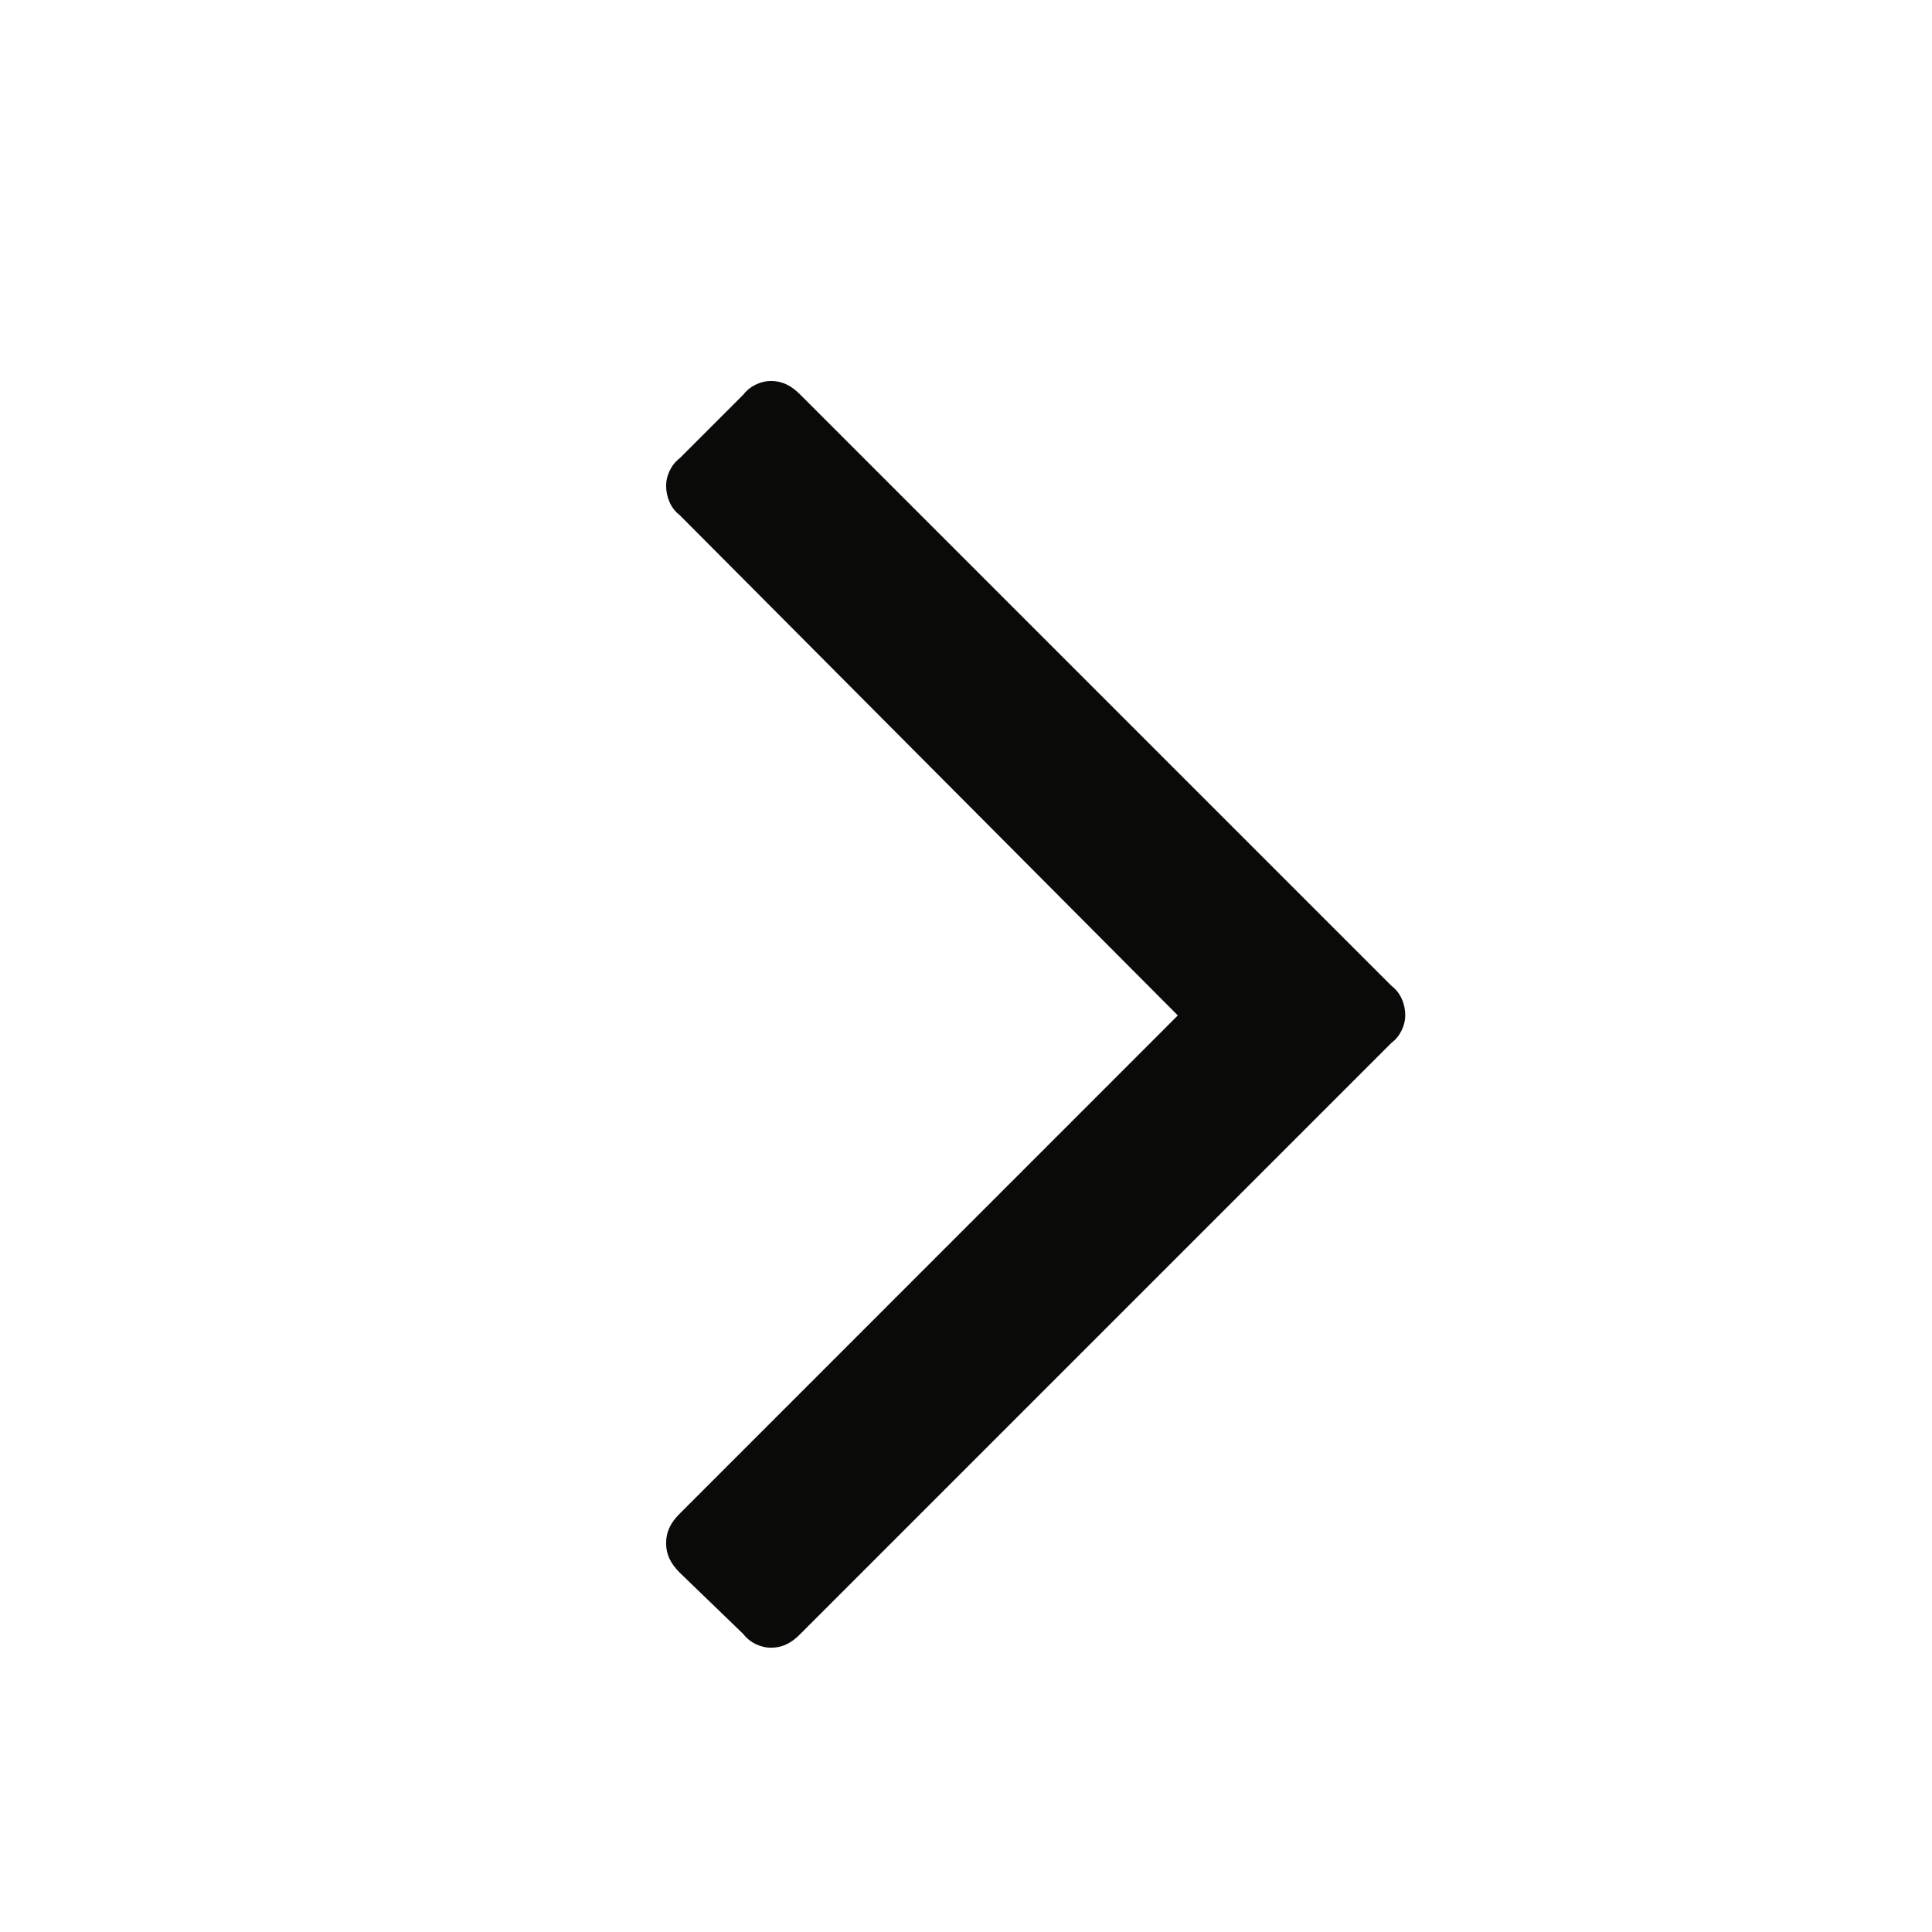
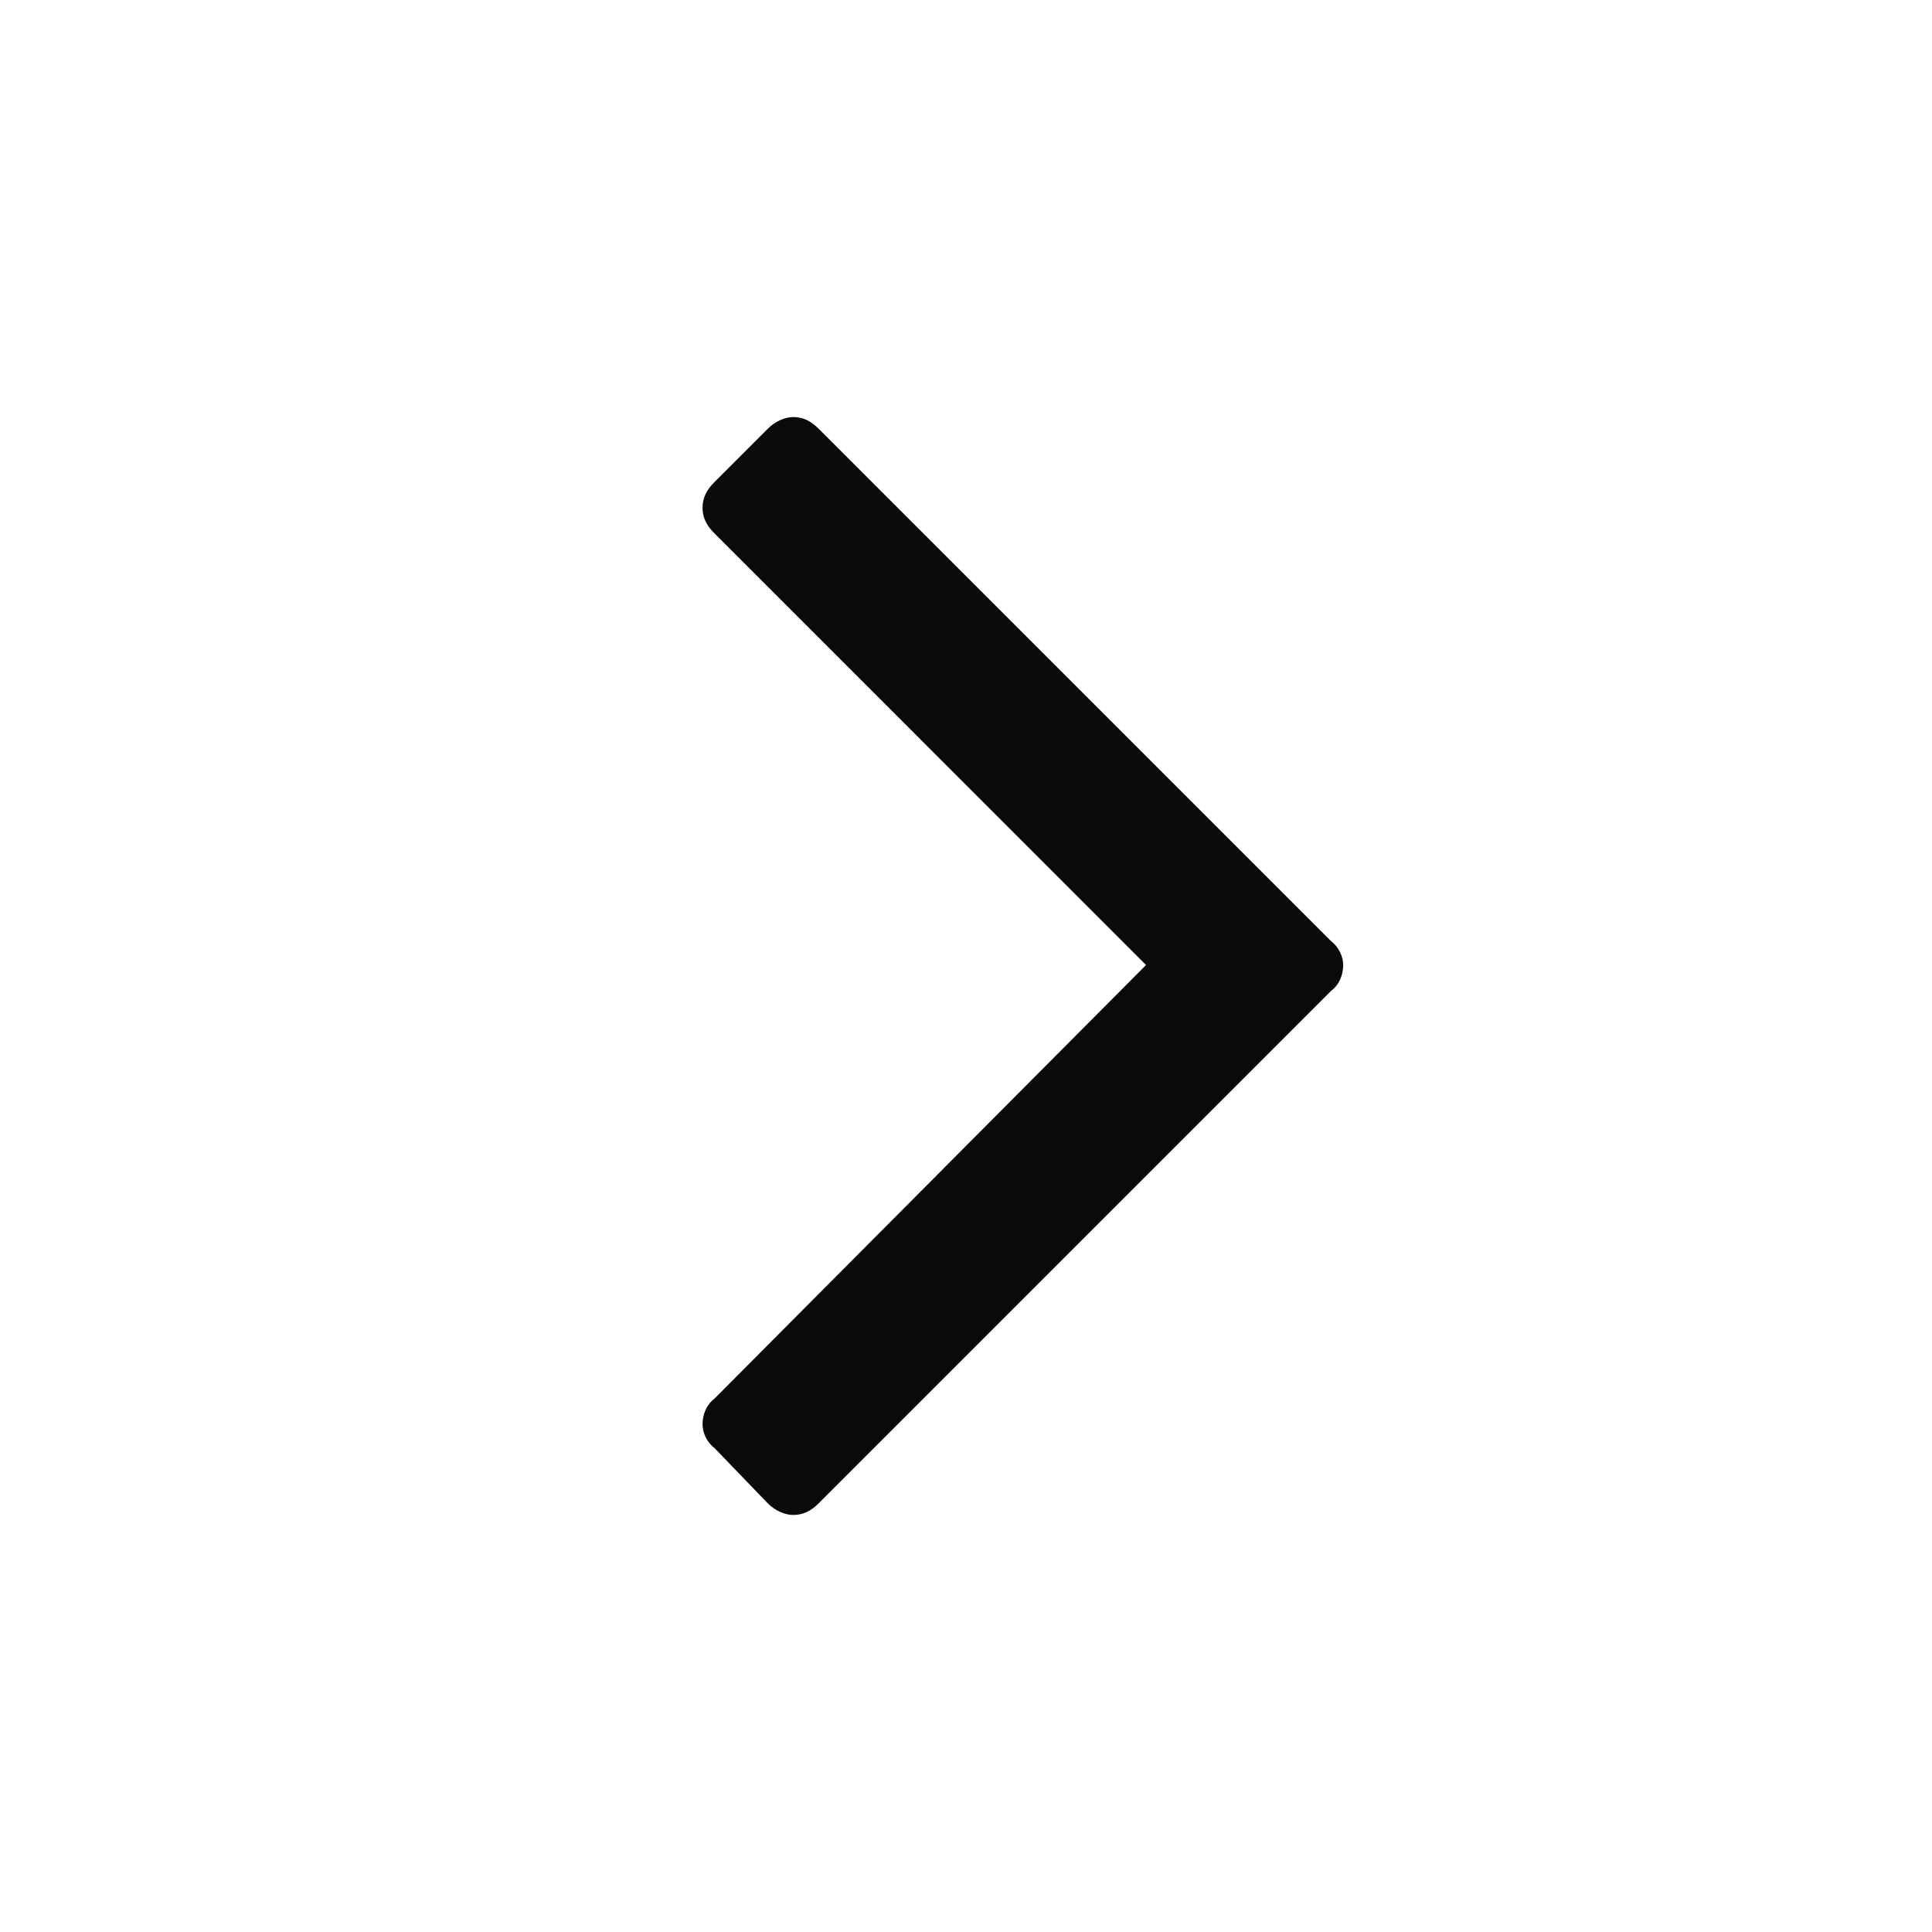
<svg xmlns="http://www.w3.org/2000/svg" width="22px" height="22px" viewBox="0 0 22 22" version="1.1">
  <defs />
-   <g id="Xceptor-Icons" stroke="none" stroke-width="1" fill="none" fill-rule="evenodd">
+   <g id="Page-1" stroke="none" stroke-width="1" fill="none" fill-rule="evenodd">
    <g id="chevron-right" fill="#0A0B09">
-       <g id="angle-right" transform="translate(7, 4)">
-         <path d="M0.74,13.908 L1.465,14.608 C1.543,14.712 1.673,14.763 1.777,14.763 C1.906,14.763 2.01,14.712 2.112,14.608 L8.846,7.874 C8.95,7.797 9.002,7.667 9.002,7.563 C9.002,7.434 8.95,7.305 8.846,7.227 L2.112,0.493 C2.01,0.39 1.906,0.338 1.777,0.338 C1.673,0.338 1.543,0.39 1.465,0.493 L0.74,1.218 C0.637,1.296 0.585,1.425 0.585,1.529 C0.585,1.658 0.637,1.788 0.74,1.866 L6.412,7.563 L0.74,13.236 C0.637,13.338 0.585,13.442 0.585,13.572 C0.585,13.702 0.637,13.805 0.74,13.908" id="Fill-63" />
+       <g id="fa-angle-right" transform="translate(12, 11) rotate(-180) translate(-12, -11) translate(8, 4)">
+         <path d="M0.84,7.28 L6.676,13.116 C6.766,13.206 6.855,13.251 6.968,13.251 C7.057,13.251 7.17,13.206 7.259,13.116 L7.865,12.51 C7.955,12.42 8,12.33 8,12.218 C8,12.106 7.955,12.016 7.865,11.927 L2.95,7.011 L7.865,2.073 C7.955,2.005 8,1.893 8,1.781 C8,1.691 7.955,1.579 7.865,1.512 L7.259,0.883 C7.17,0.793 7.057,0.749 6.968,0.749 C6.855,0.749 6.766,0.793 6.676,0.883 L0.84,6.719 C0.75,6.786 0.705,6.899 0.705,7.011 C0.705,7.101 0.75,7.213 0.84,7.28" id="Fill-49" />
      </g>
    </g>
  </g>
</svg>
